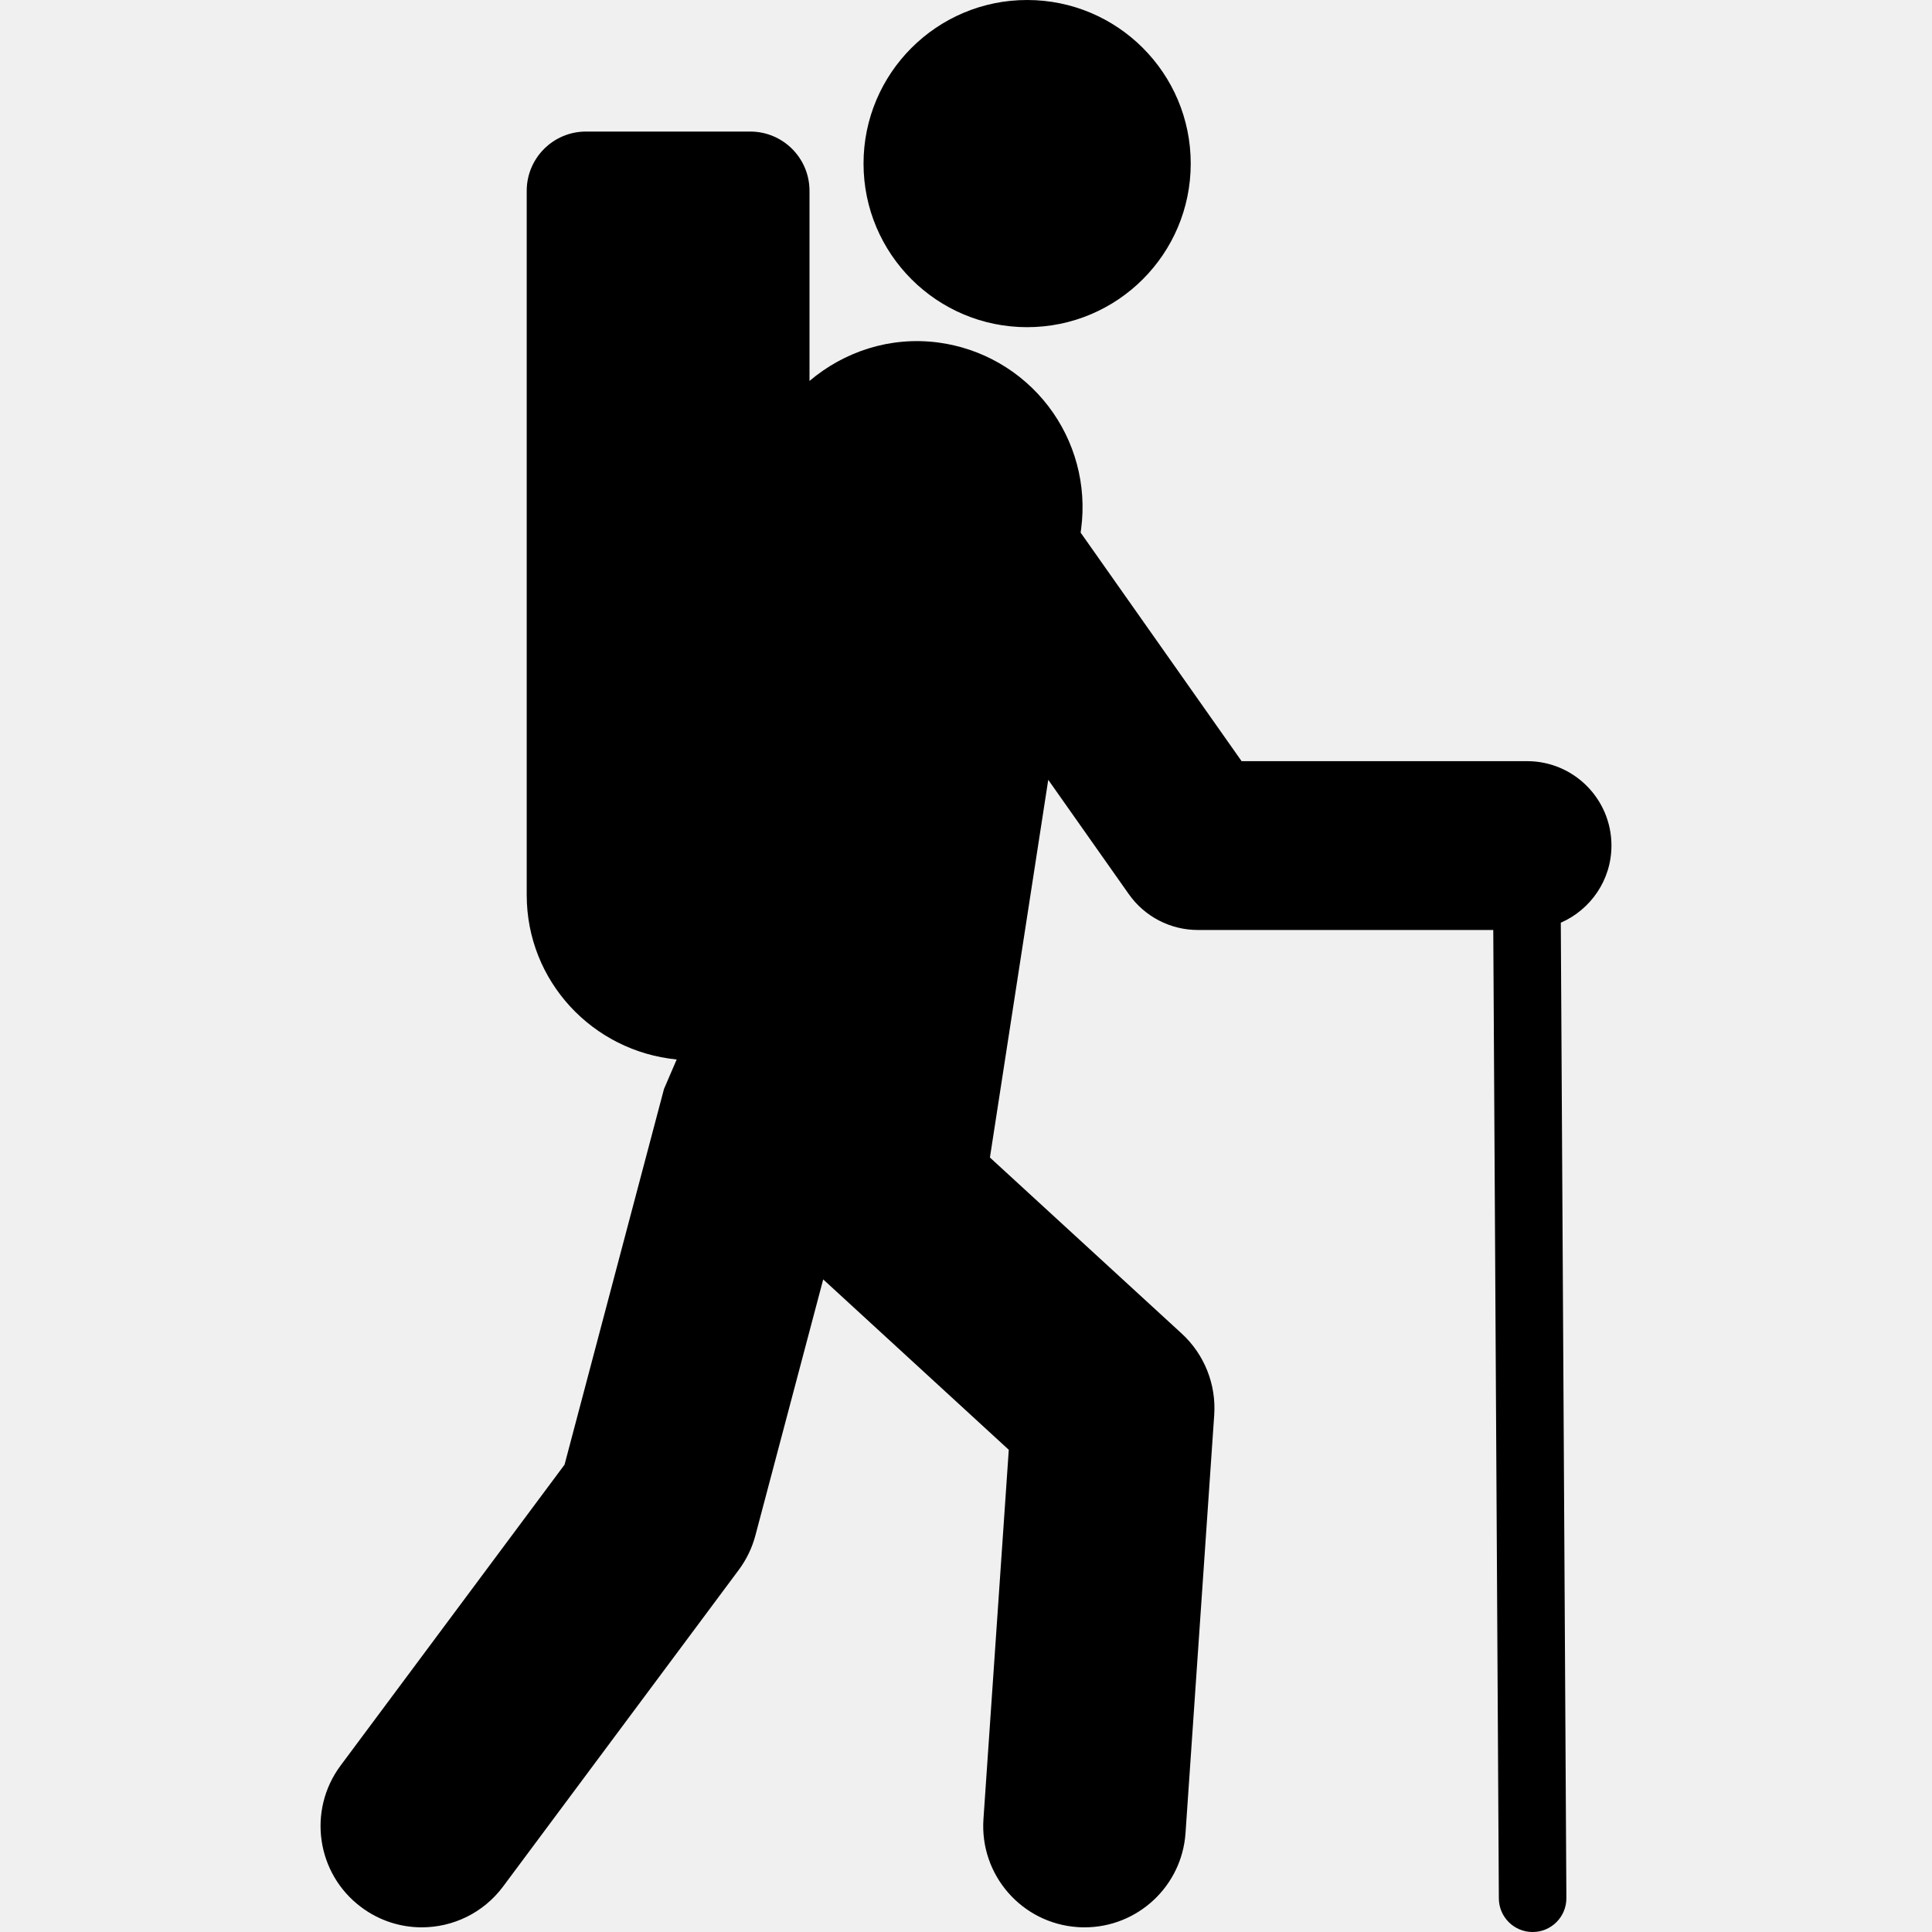
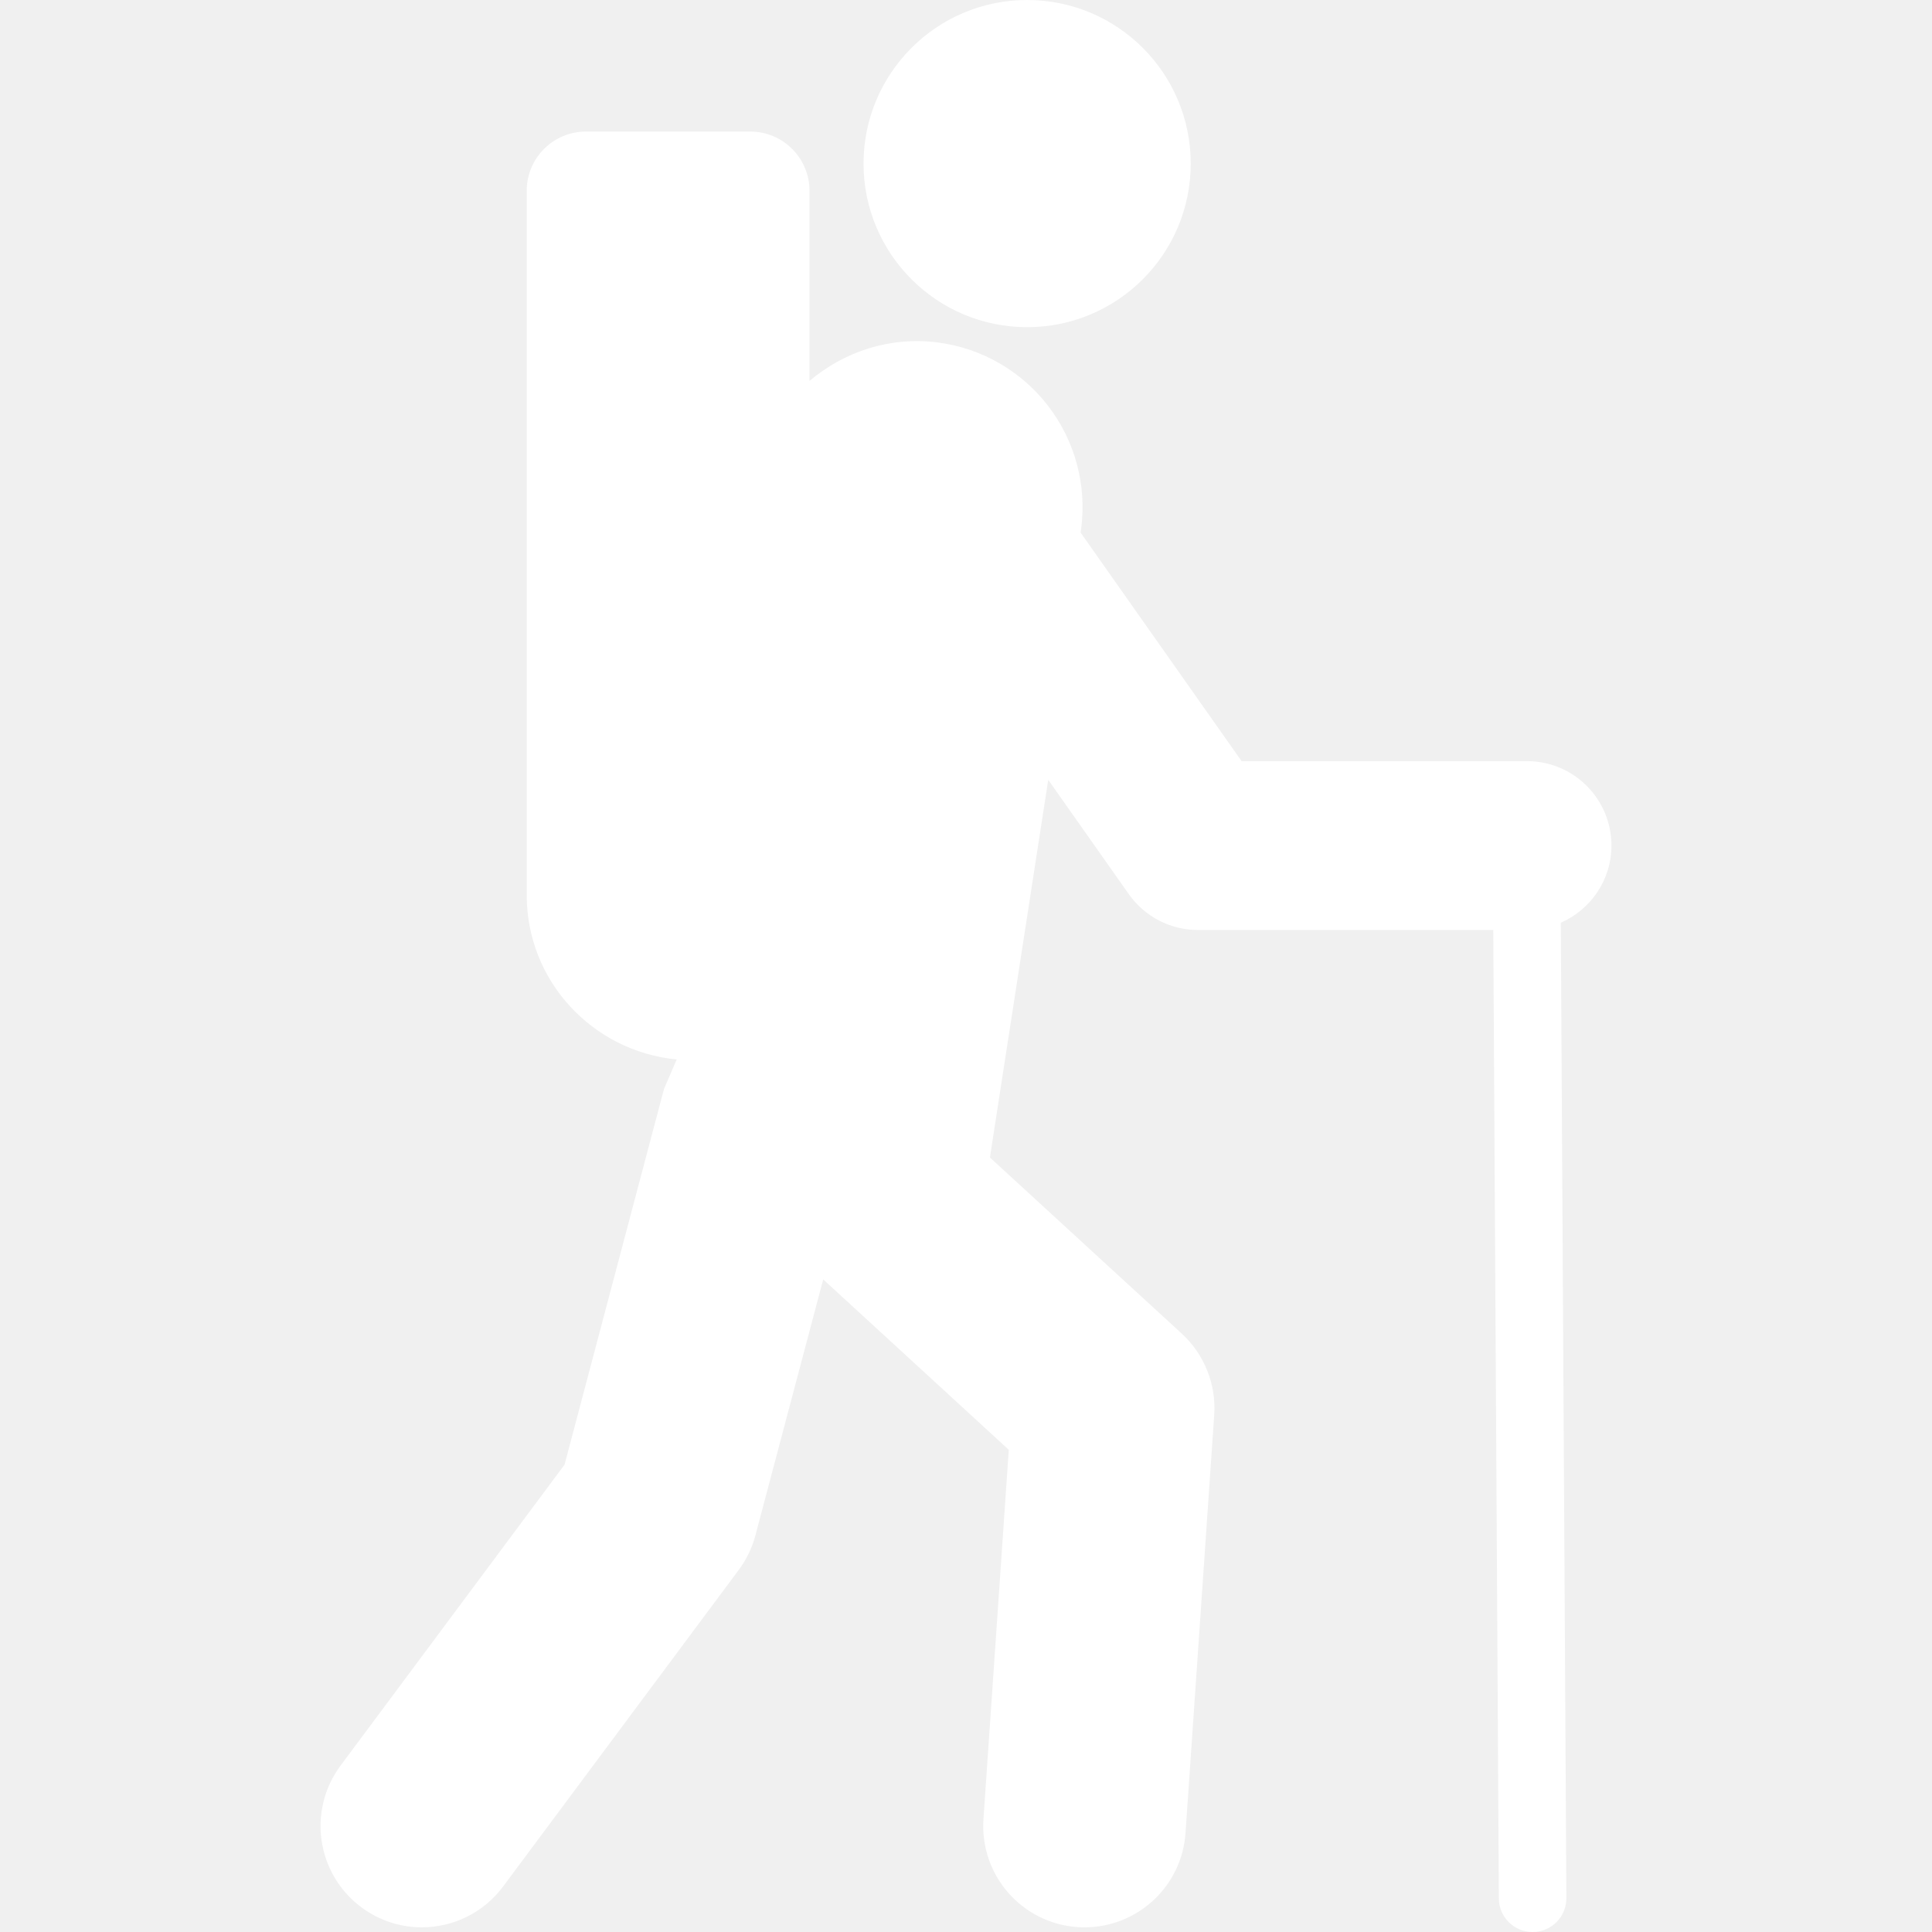
<svg xmlns="http://www.w3.org/2000/svg" version="1.1" id="Capa_1" x="0px" y="0px" viewBox="0 0 463.507 463.507" style="enable-background:new 0 0 463.507 463.507;" xml:space="preserve">
  <g>
-     <path d="M246.413,78.492c21.688,0,39.255-17.573,39.255-39.251c0-21.67-17.567-39.24-39.255-39.24   c-21.652,0-39.242,17.57-39.242,39.24C207.171,60.919,224.761,78.492,246.413,78.492z" />
-     <path d="M386.604,202.858c0-11.185-9.066-20.251-20.253-20.251h-68.479l-38.62-54.832l0.127-0.933   c1.378-10.474-1.474-21.067-7.911-29.444c-6.441-8.378-15.932-13.852-26.408-15.23c-11.596-1.511-22.592,2.224-30.852,9.225V45.779   c0-7.847-6.362-14.217-14.225-14.217H140.59c-7.867,0-14.225,6.37-14.225,14.217v168.953c0,20.68,15.821,37.476,35.979,39.446   l-3.043,7.073l-23.859,90.136l-53.73,72.188c-8.006,10.768-5.794,25.987,4.984,34.001c4.348,3.245,9.443,4.811,14.491,4.811   c7.422,0,14.729-3.385,19.511-9.795l56.529-75.945c1.851-2.484,3.213-5.299,4.003-8.289l16.266-61.414l44.521,40.877l-6.076,88.603   c-0.917,13.393,9.177,24.99,22.58,25.908c0.552,0.04,1.124,0.056,1.691,0.056c12.66,0,23.339-9.819,24.208-22.642l6.882-100.264   c0.508-7.364-2.371-14.572-7.815-19.564l-45.994-42.219l13.992-90.613l19.331,27.435c3.801,5.387,9.972,8.592,16.552,8.592h70.882   l1.339,232.294c0,4.478,3.626,8.101,8.101,8.101c4.479,0,8.101-3.624,8.101-8.101l-1.339-234.036   C381.588,218.245,386.604,211.15,386.604,202.858z" />
+     <path fill="#FFFFFF" d="M246.413,78.492c21.688,0,39.255-17.573,39.255-39.251c0-21.67-17.567-39.24-39.255-39.24   c-21.652,0-39.242,17.57-39.242,39.24C207.171,60.919,224.761,78.492,246.413,78.492z" />
+     <path fill="#FFFFFF" d="M386.604,202.858c0-11.185-9.066-20.251-20.253-20.251h-68.479l-38.62-54.832l0.127-0.933   c1.378-10.474-1.474-21.067-7.911-29.444c-6.441-8.378-15.932-13.852-26.408-15.23c-11.596-1.511-22.592,2.224-30.852,9.225V45.779   c0-7.847-6.362-14.217-14.225-14.217H140.59c-7.867,0-14.225,6.37-14.225,14.217v168.953c0,20.68,15.821,37.476,35.979,39.446   l-3.043,7.073l-23.859,90.136l-53.73,72.188c-8.006,10.768-5.794,25.987,4.984,34.001c4.348,3.245,9.443,4.811,14.491,4.811   c7.422,0,14.729-3.385,19.511-9.795l56.529-75.945c1.851-2.484,3.213-5.299,4.003-8.289l16.266-61.414l44.521,40.877l-6.076,88.603   c-0.917,13.393,9.177,24.99,22.58,25.908c0.552,0.04,1.124,0.056,1.691,0.056c12.66,0,23.339-9.819,24.208-22.642l6.882-100.264   c0.508-7.364-2.371-14.572-7.815-19.564l-45.994-42.219l13.992-90.613l19.331,27.435c3.801,5.387,9.972,8.592,16.552,8.592h70.882   l1.339,232.294c0,4.478,3.626,8.101,8.101,8.101c4.479,0,8.101-3.624,8.101-8.101l-1.339-234.036   C381.588,218.245,386.604,211.15,386.604,202.858z" />
  </g>
  <g>
</g>
  <g>
</g>
  <g>
</g>
  <g>
</g>
  <g>
</g>
  <g>
</g>
  <g>
</g>
  <g>
</g>
  <g>
</g>
  <g>
</g>
  <g>
</g>
  <g>
</g>
  <g>
</g>
  <g>
</g>
  <g>
</g>
</svg>
